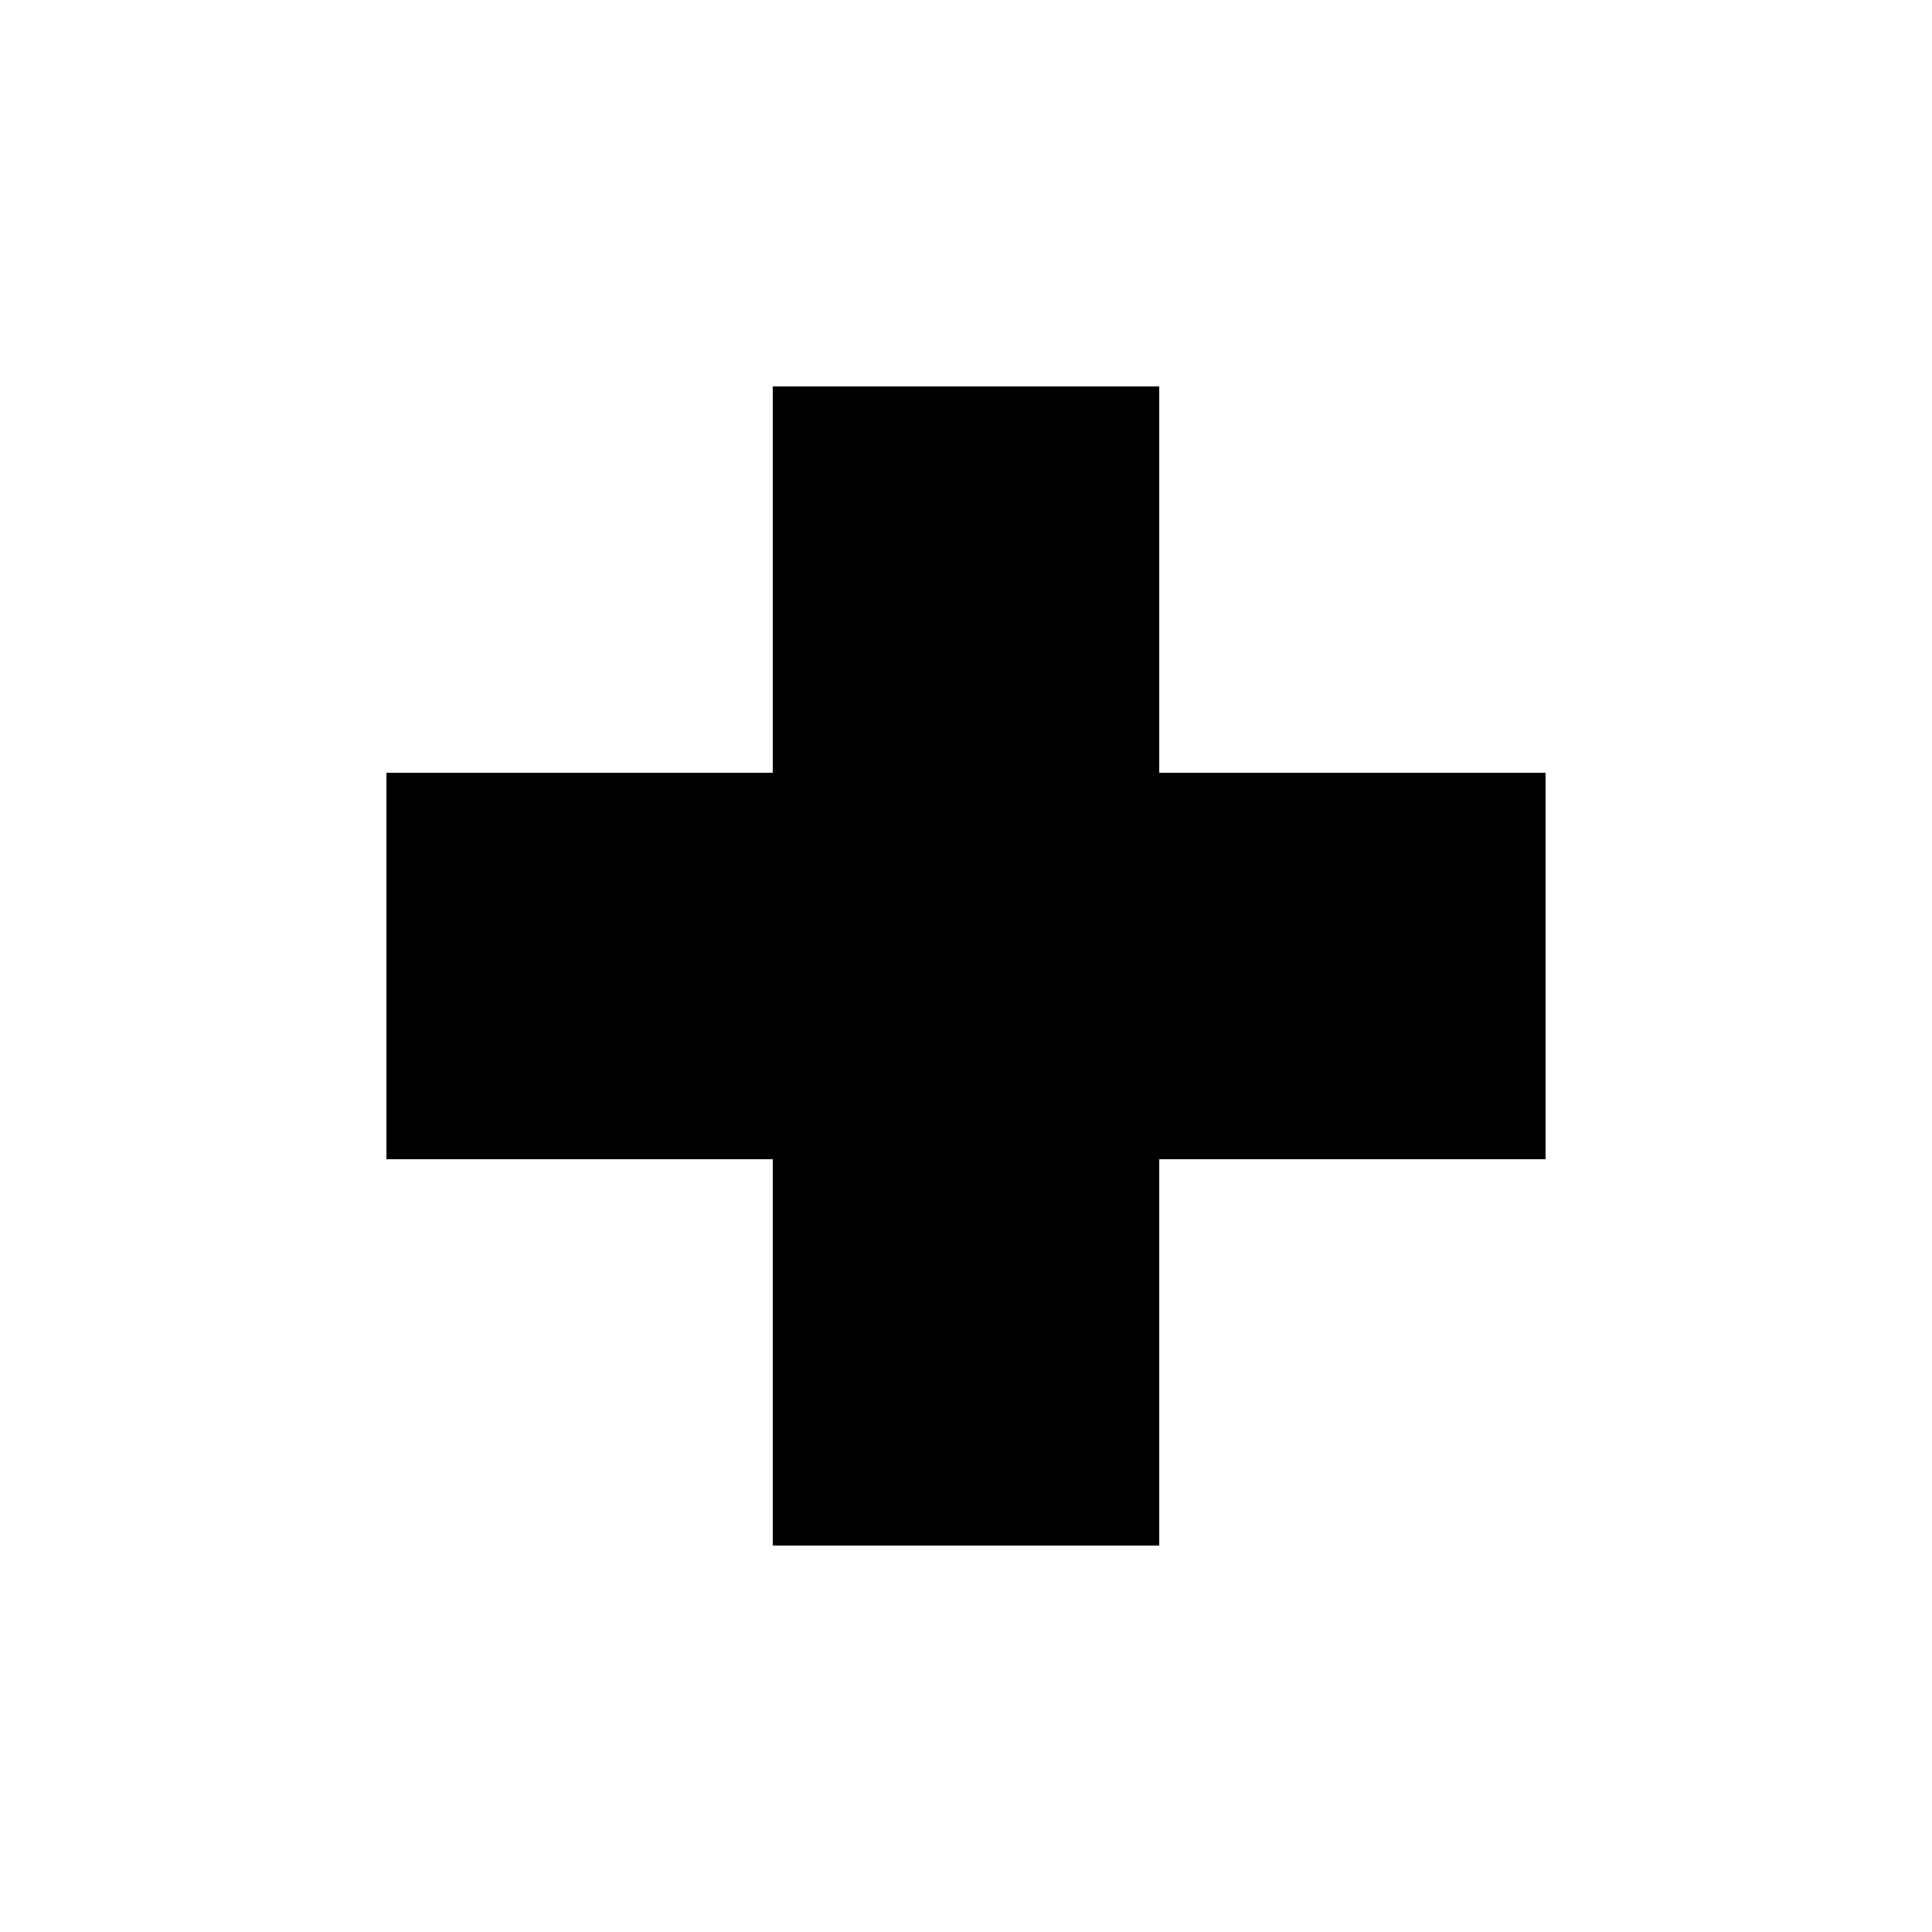
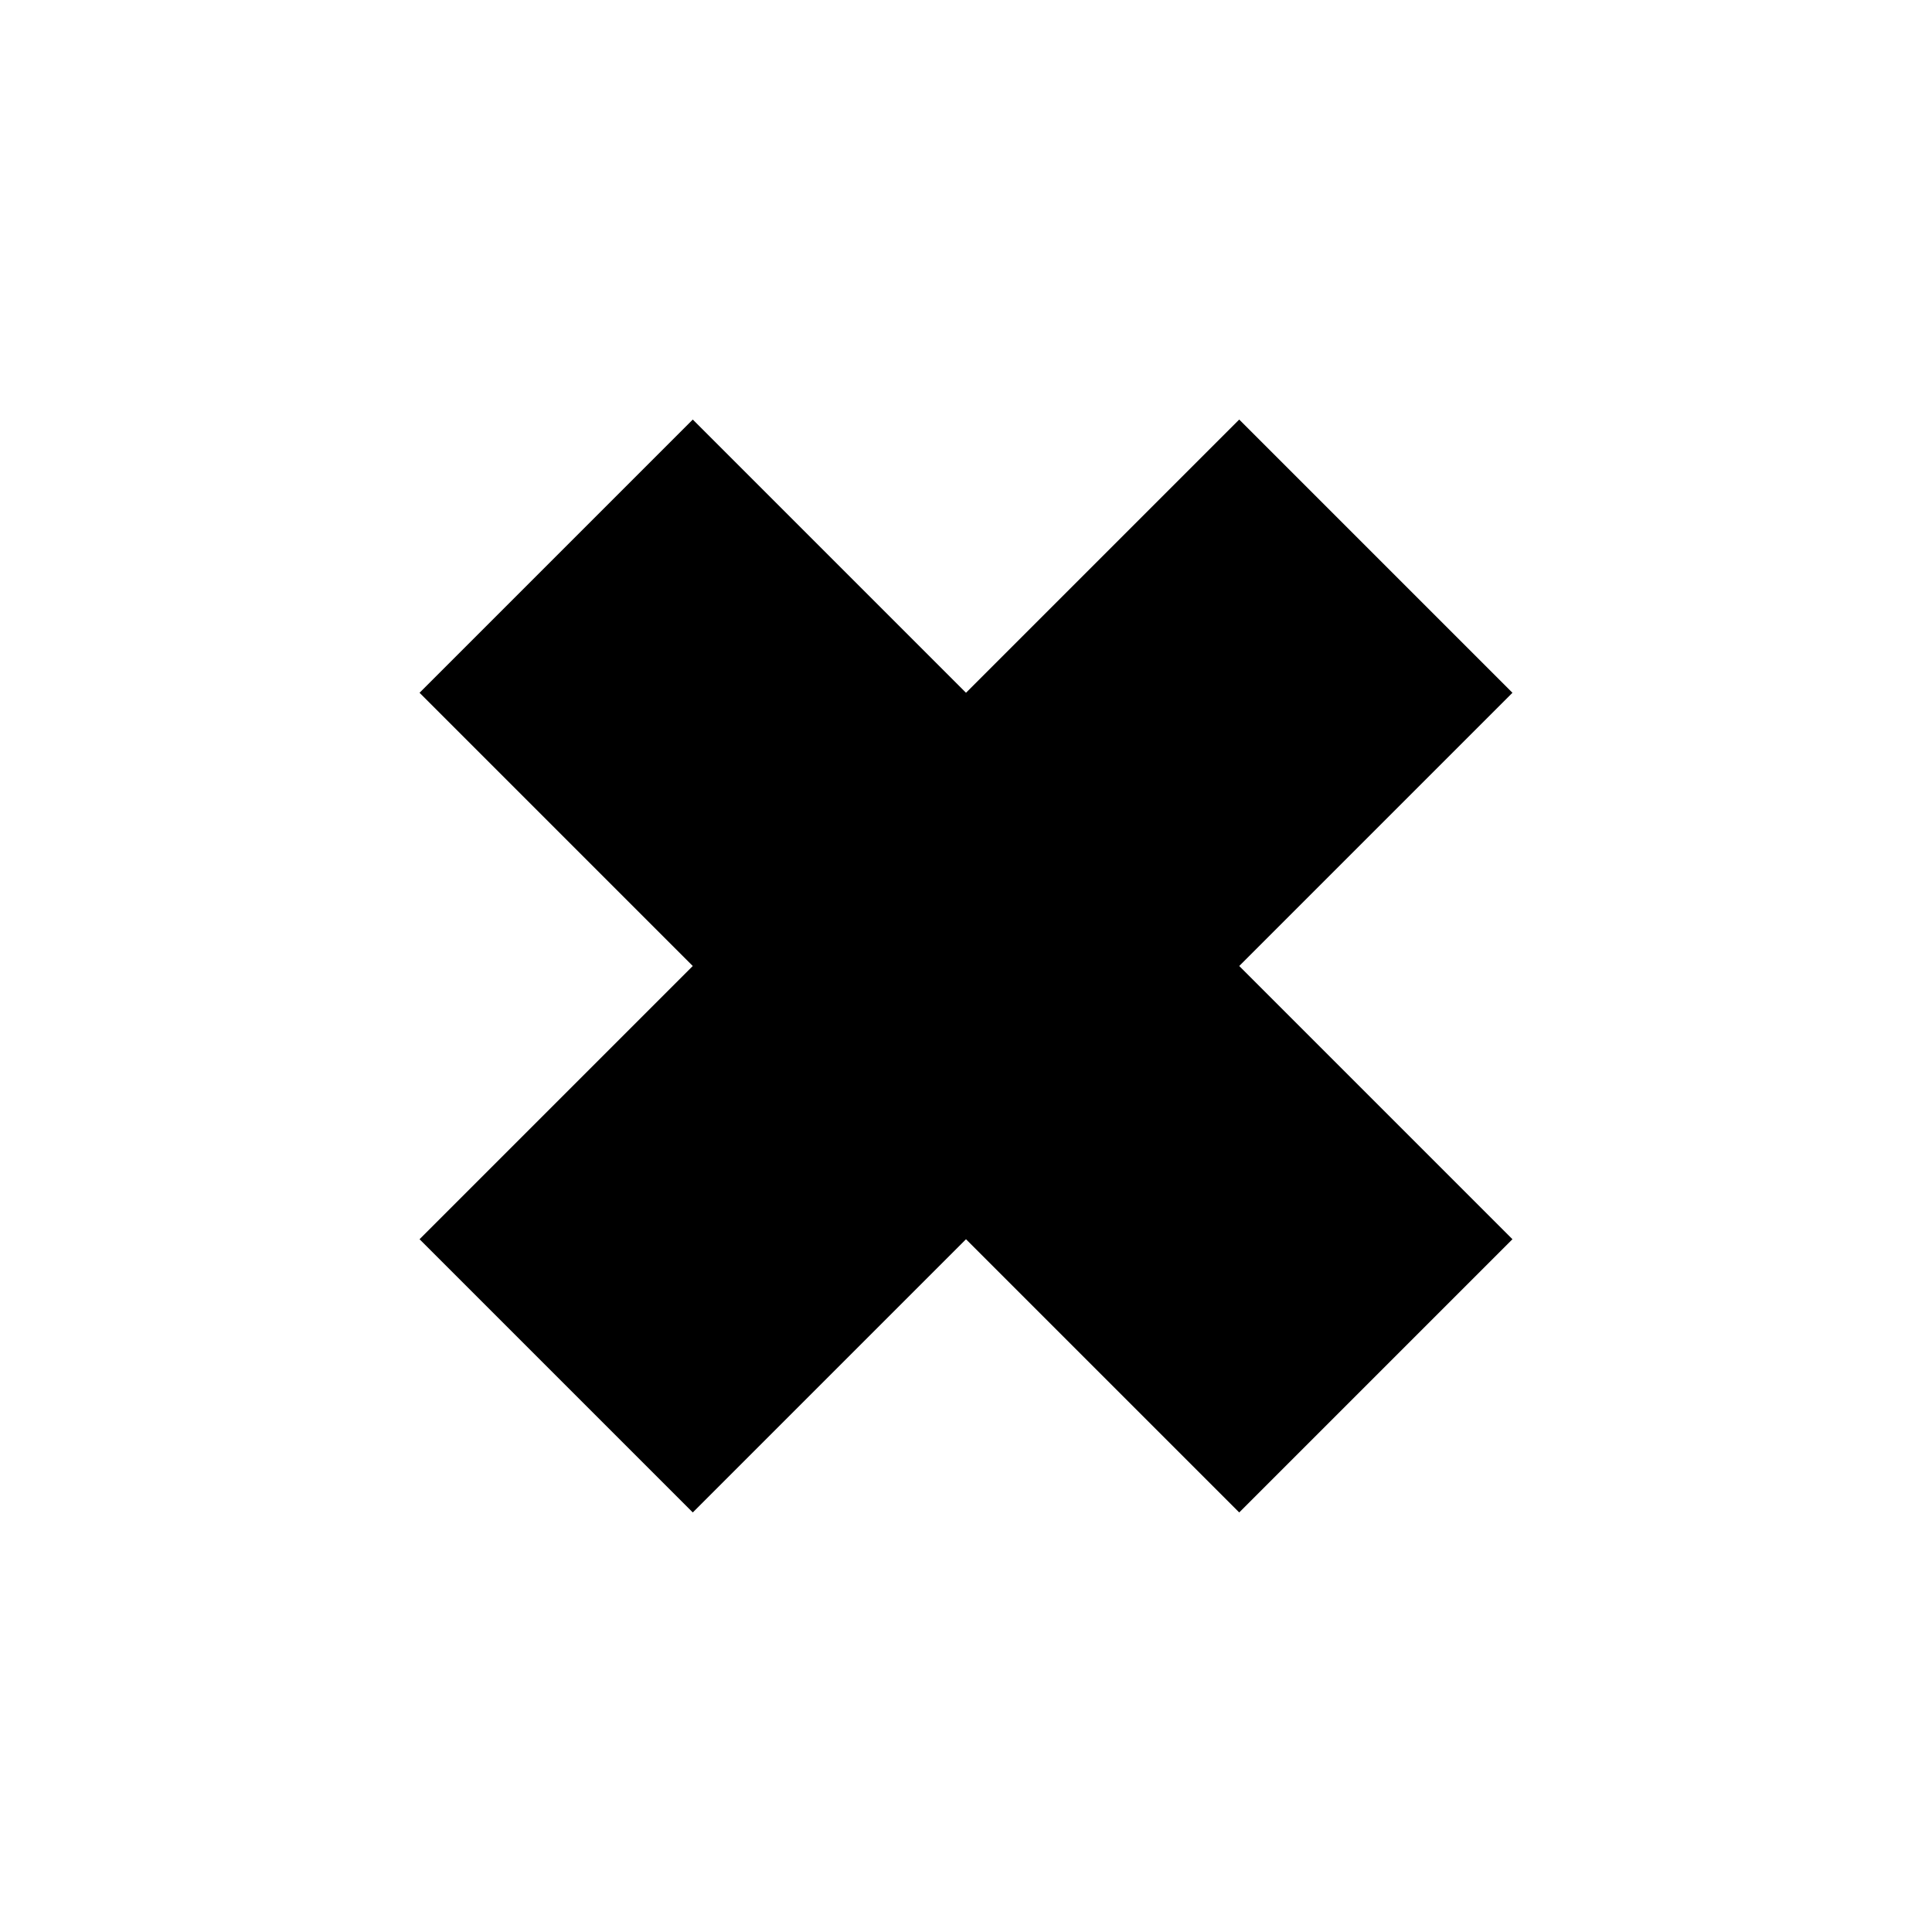
<svg xmlns="http://www.w3.org/2000/svg" version="1.1" width="500" height="500" id="svg3615">
-   <path d="m 0,0 0,100 0,100 0,100 0,100 0,100 100,0 100,0 100,0 100,0 100,0 0,-100 0,-100 0,-100 0,-100 L 500,0 400,0 300,0 200,0 100,0 0,0 z m 200,100 100,0 0,100 100,0 0,100 -100,0 0,100 -100,0 0,-100 -100,0 0,-100 100,0 0,-100 z" id="rect3617" style="fill:#ffffff" />
-   <path d="m 200,100 0,100 -100,0 0,100 100,0 0,100 100,0 0,-100 100,0 0,-100 -100,0 0,-100 -100,0 z" id="rect3631" style="fill:#000000" />
+   <defs id="defs7" />
+   <path d="m 500.006,-0.006 -500.013,0 0,500.013 500.013,0 z" id="rect3631-5" style="fill:#ffffff" />
+   <path d="M 320.711,108.579 250,179.289 179.289,108.579 108.579,179.289 179.289,250 108.579,320.711 179.289,391.421 250,320.711 320.711,391.421 391.421,320.711 320.711,250 391.421,179.289 320.711,108.579 z" id="rect3631" style="fill:#000000" />
</svg>
